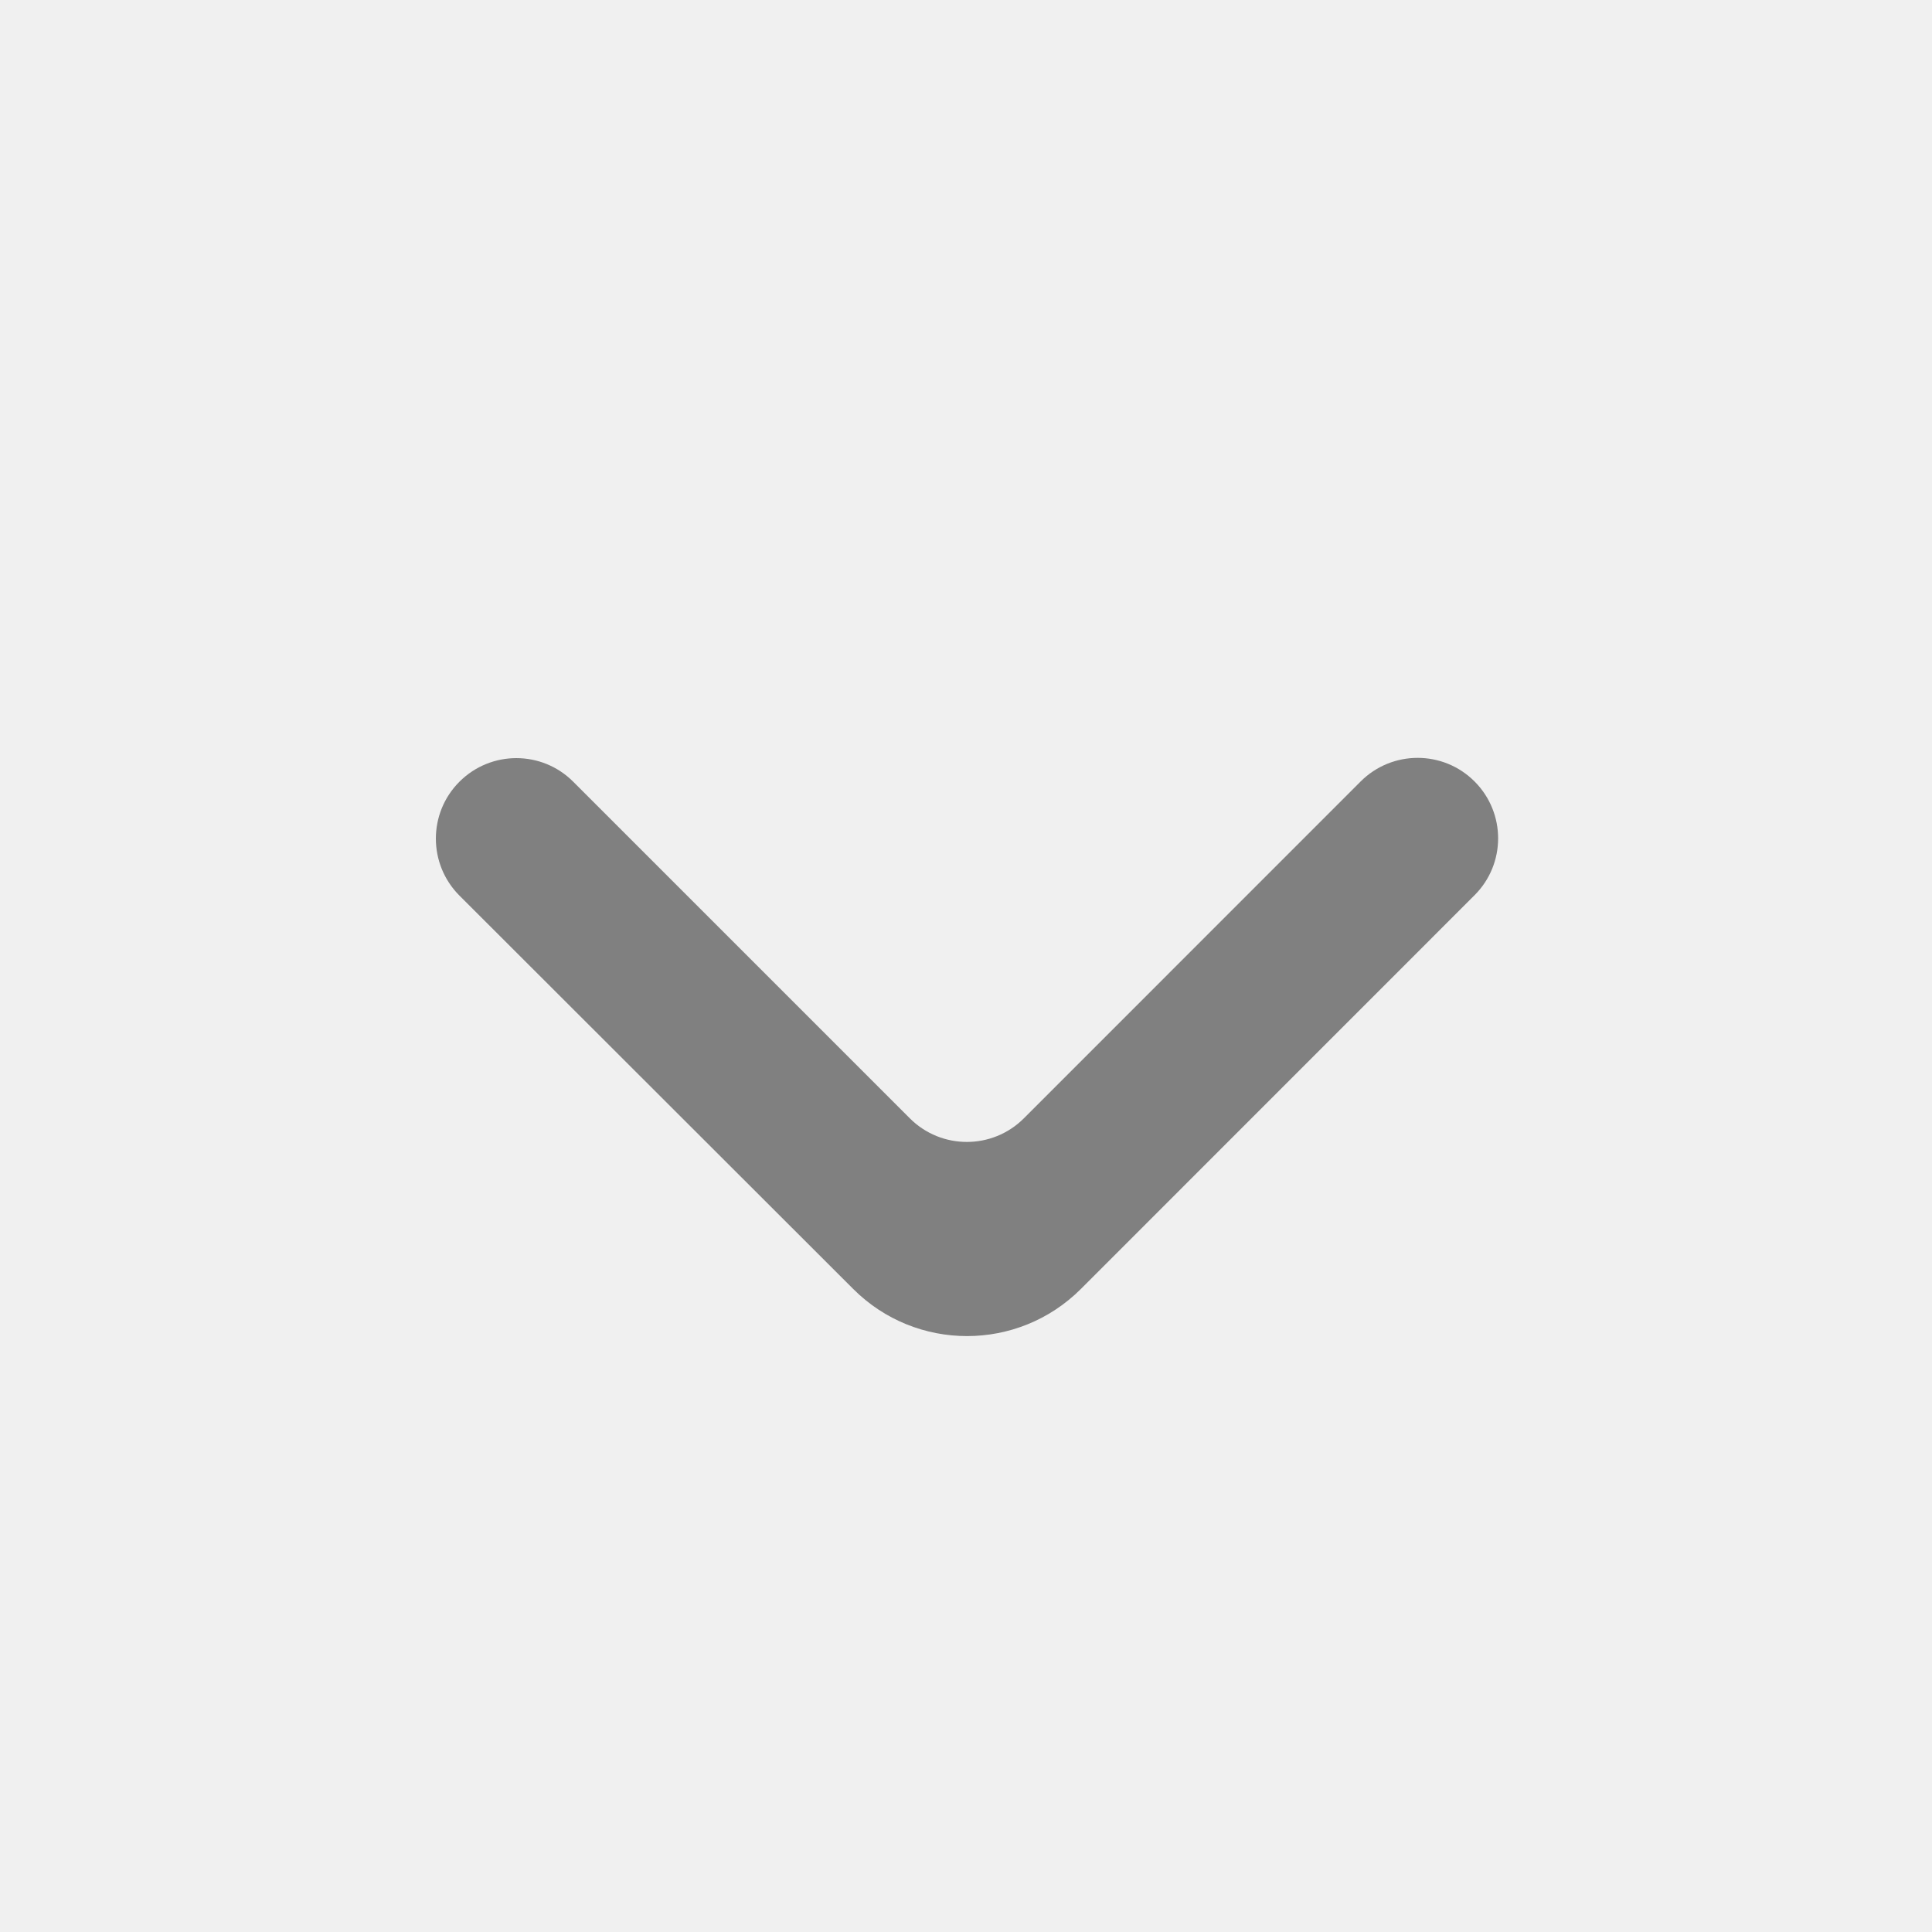
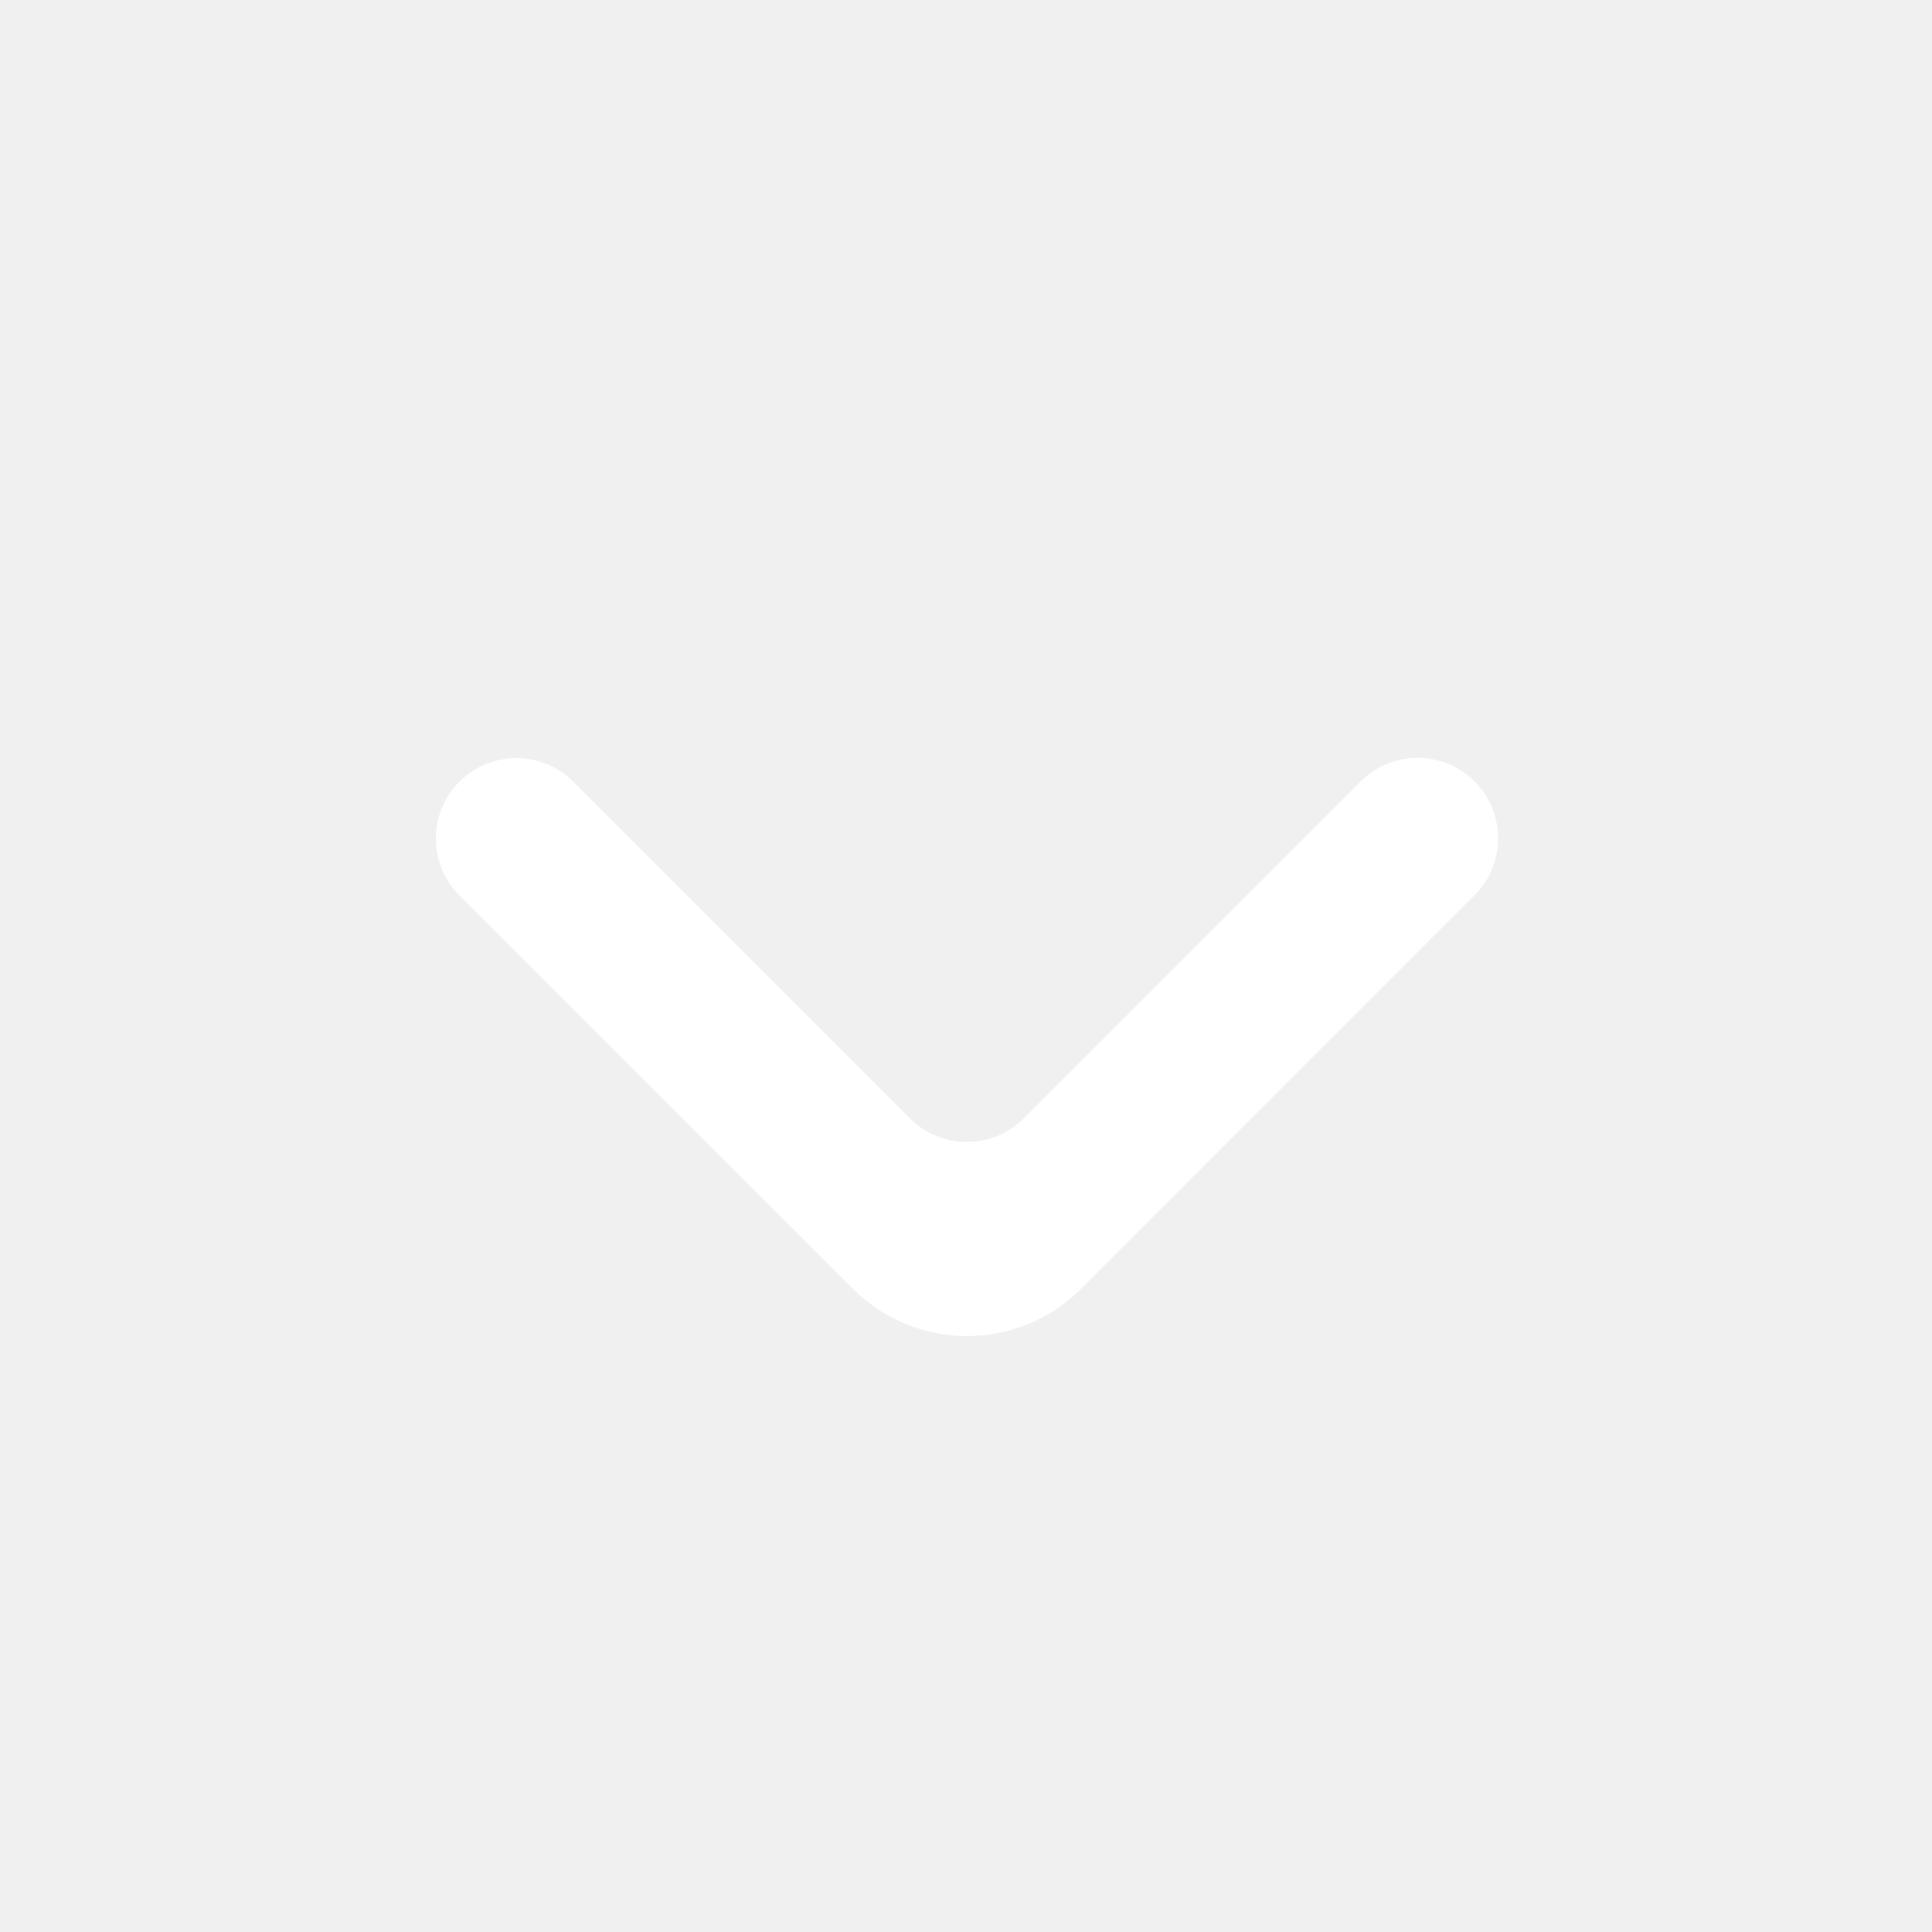
<svg xmlns="http://www.w3.org/2000/svg" width="800px" height="800px" viewBox="0 0 24 24" fill="none">
-   <path d="M5.707 9.711C5.317 10.101 5.317 10.734 5.707 11.125L10.599 16.012C11.38 16.793 12.646 16.792 13.427 16.012L18.317 11.121C18.708 10.731 18.708 10.098 18.317 9.707C17.927 9.317 17.294 9.317 16.903 9.707L12.718 13.893C12.327 14.283 11.694 14.283 11.303 13.893L7.121 9.711C6.731 9.32 6.098 9.32 5.707 9.711Z" fill="grey" />
+   <path d="M5.707 9.711C5.317 10.101 5.317 10.734 5.707 11.125L10.599 16.012C11.38 16.793 12.646 16.792 13.427 16.012L18.317 11.121C18.708 10.731 18.708 10.098 18.317 9.707C17.927 9.317 17.294 9.317 16.903 9.707L12.718 13.893C12.327 14.283 11.694 14.283 11.303 13.893L7.121 9.711C6.731 9.32 6.098 9.32 5.707 9.711Z" fill="white" />
</svg>
